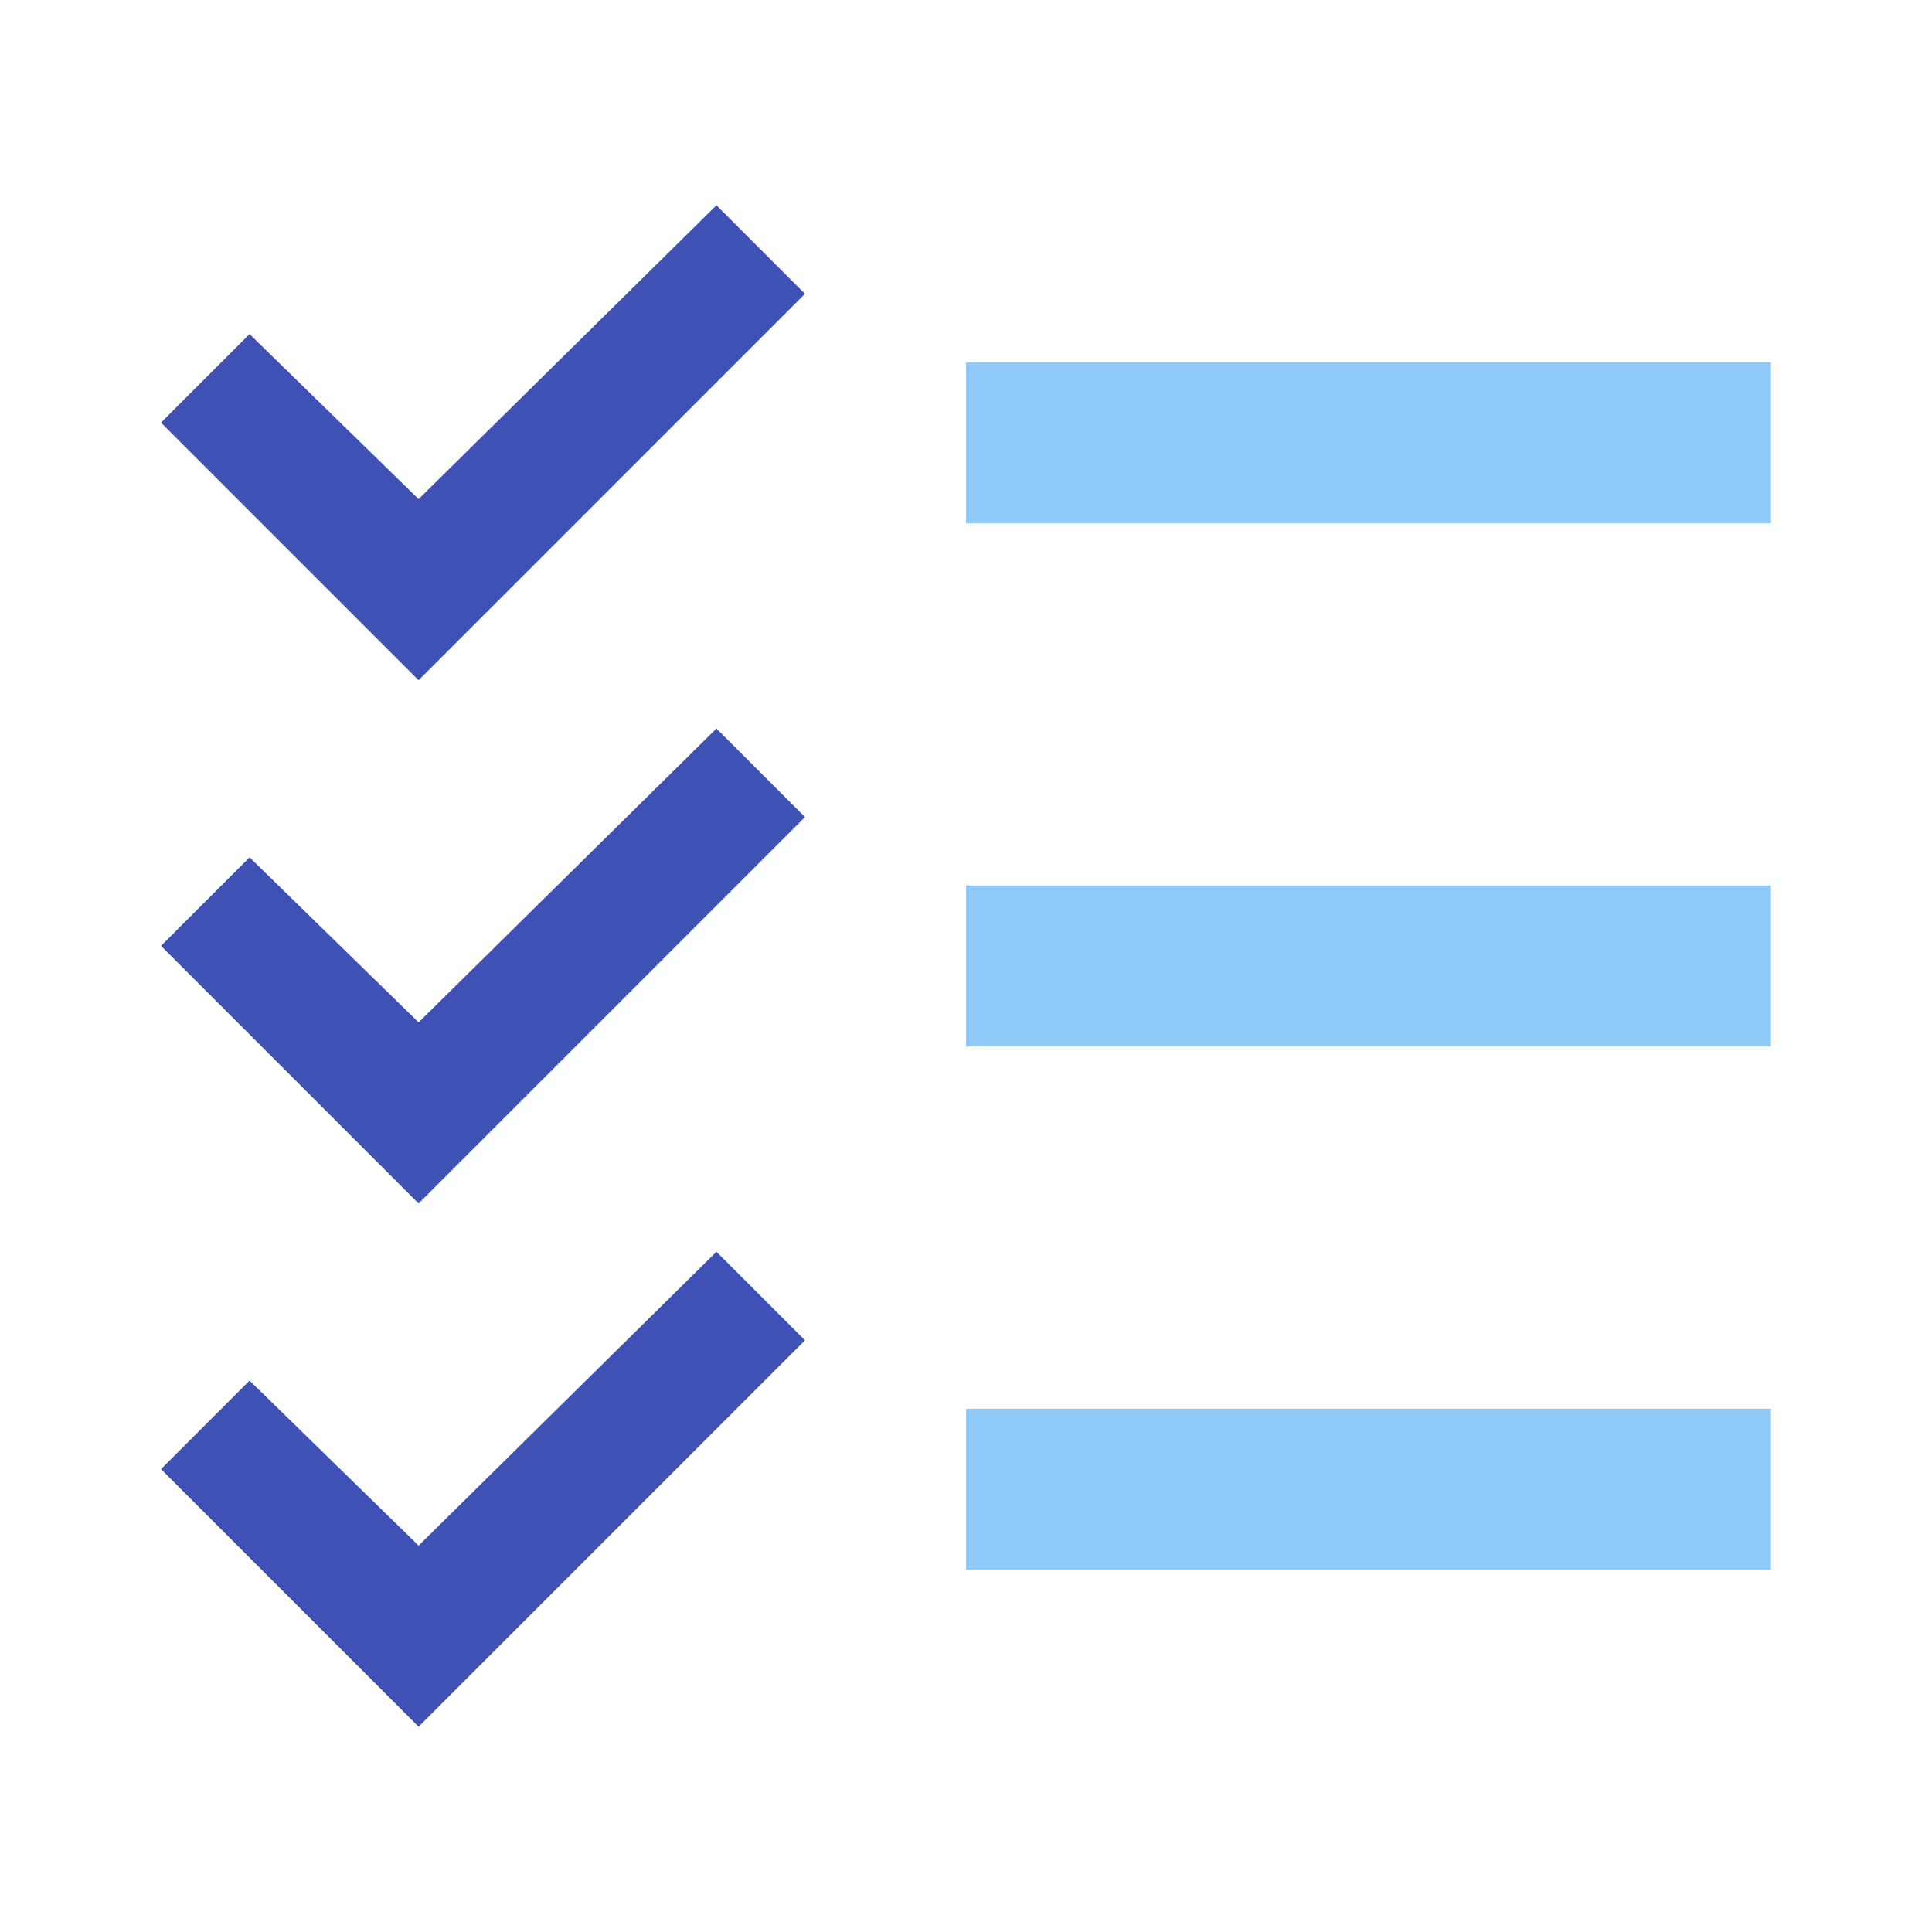
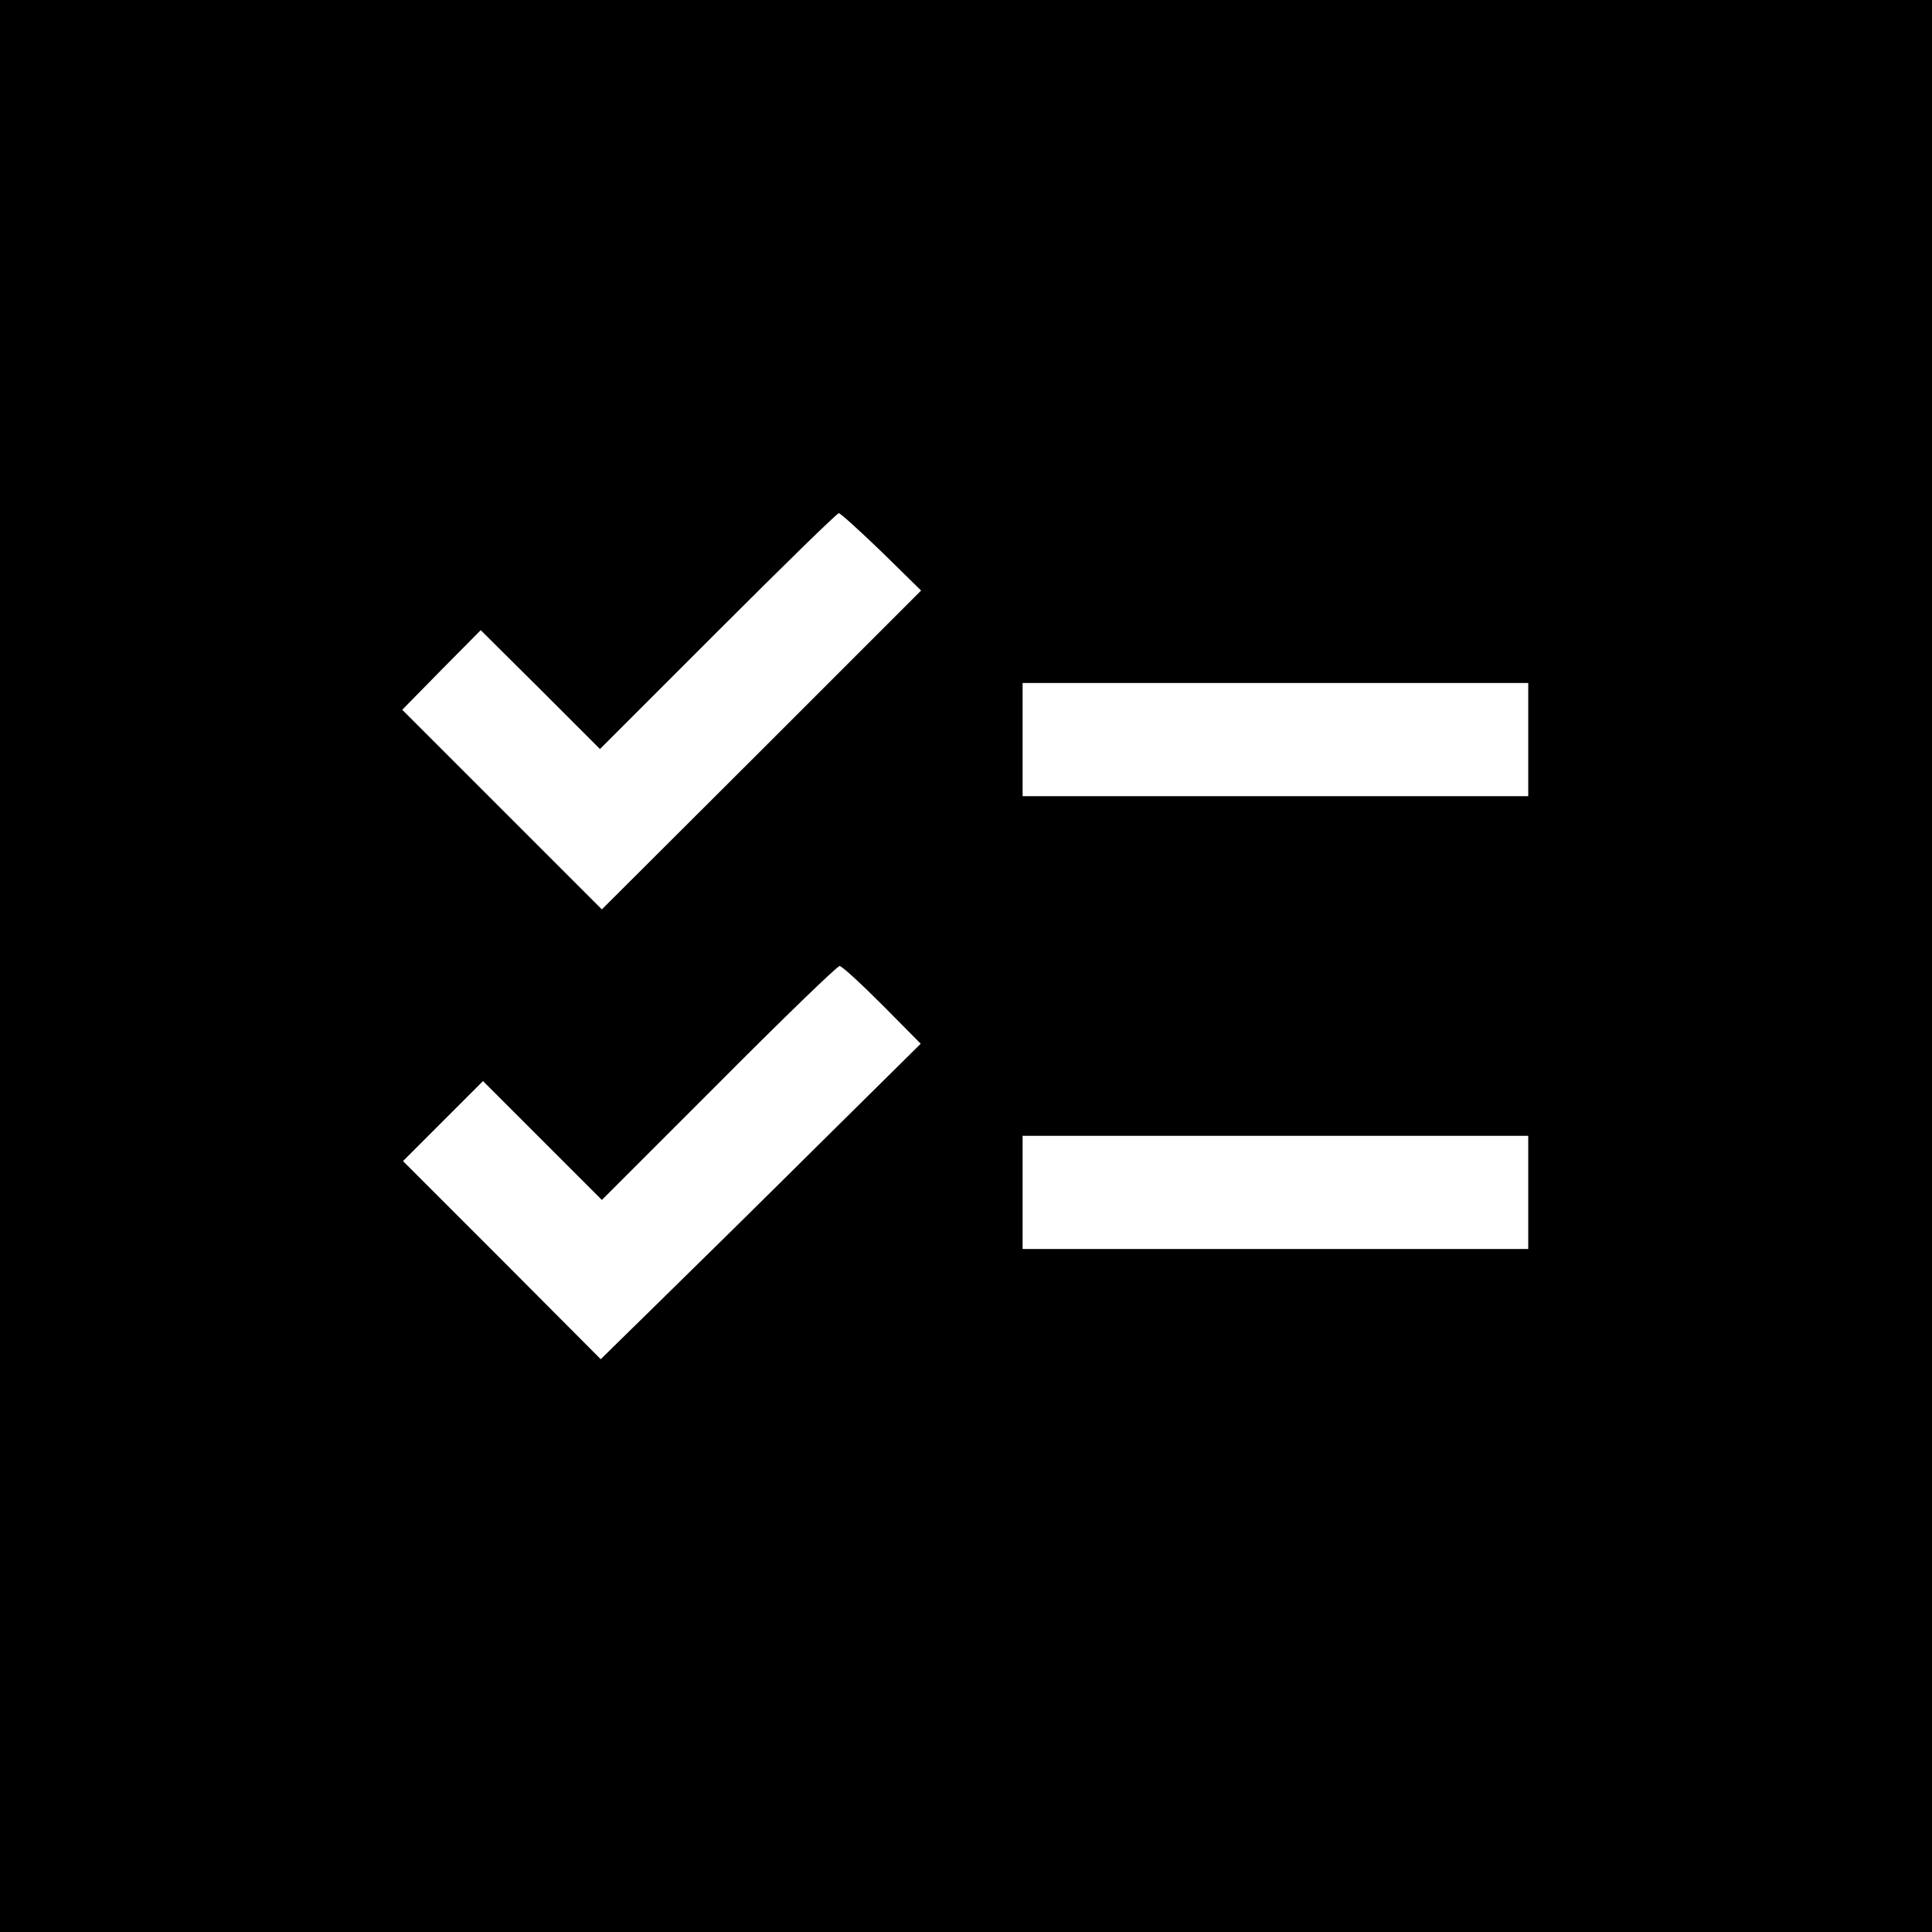
- <svg xmlns="http://www.w3.org/2000/svg" width="48" height="48" viewBox="0 0 48 48">
-   <path fill="#3F51B5" d="m17.8 18.1l-7.4 7.3l-4.2-4.1L4 23.5l6.4 6.4l9.6-9.6zm0-13l-7.4 7.3l-4.2-4.1L4 10.5l6.4 6.4L20 7.3zm0 26l-7.4 7.3l-4.2-4.1L4 36.5l6.4 6.4l9.6-9.6z" />
-   <path fill="#90CAF9" d="M24 22h20v4H24zm0-13h20v4H24zm0 26h20v4H24z" />
+ <svg xmlns="http://www.w3.org/2000/svg" version="1.0" width="512pt" height="512pt" viewBox="0 0 512 512" preserveAspectRatio="xMidYMid meet">
+   <g transform="translate(0,512) scale(0.1,-0.1)" fill="#000000" stroke="none">
+     <path d="M0 2560 l0 -2560 2560 0 2560 0 0 2560 0 2560 -2560 0 -2560 0 0 -2560z m2336 1098 l105 -103 -423 -423 -423 -422 -264 264 -265 265 104 106 104 105 158 -157 158 -158 313 313 c171 171 315 312 320 312 4 0 55 -46 113 -102z m1714 -498 l0 -150 -670 0 -670 0 0 150 0 150 670 0 670 0 0 -150z m-1712 -703 l102 -103 -272 -269 c-150 -149 -341 -337 -424 -418 l-152 -149 -262 263 -262 262 106 106 106 106 158 -158 157 -157 310 310 c170 171 314 310 320 310 6 0 56 -46 113 -103z m1712 -497 l0 -150 -670 0 -670 0 0 150 0 150 670 0 670 0 0 -150z" />
+   </g>
</svg>
